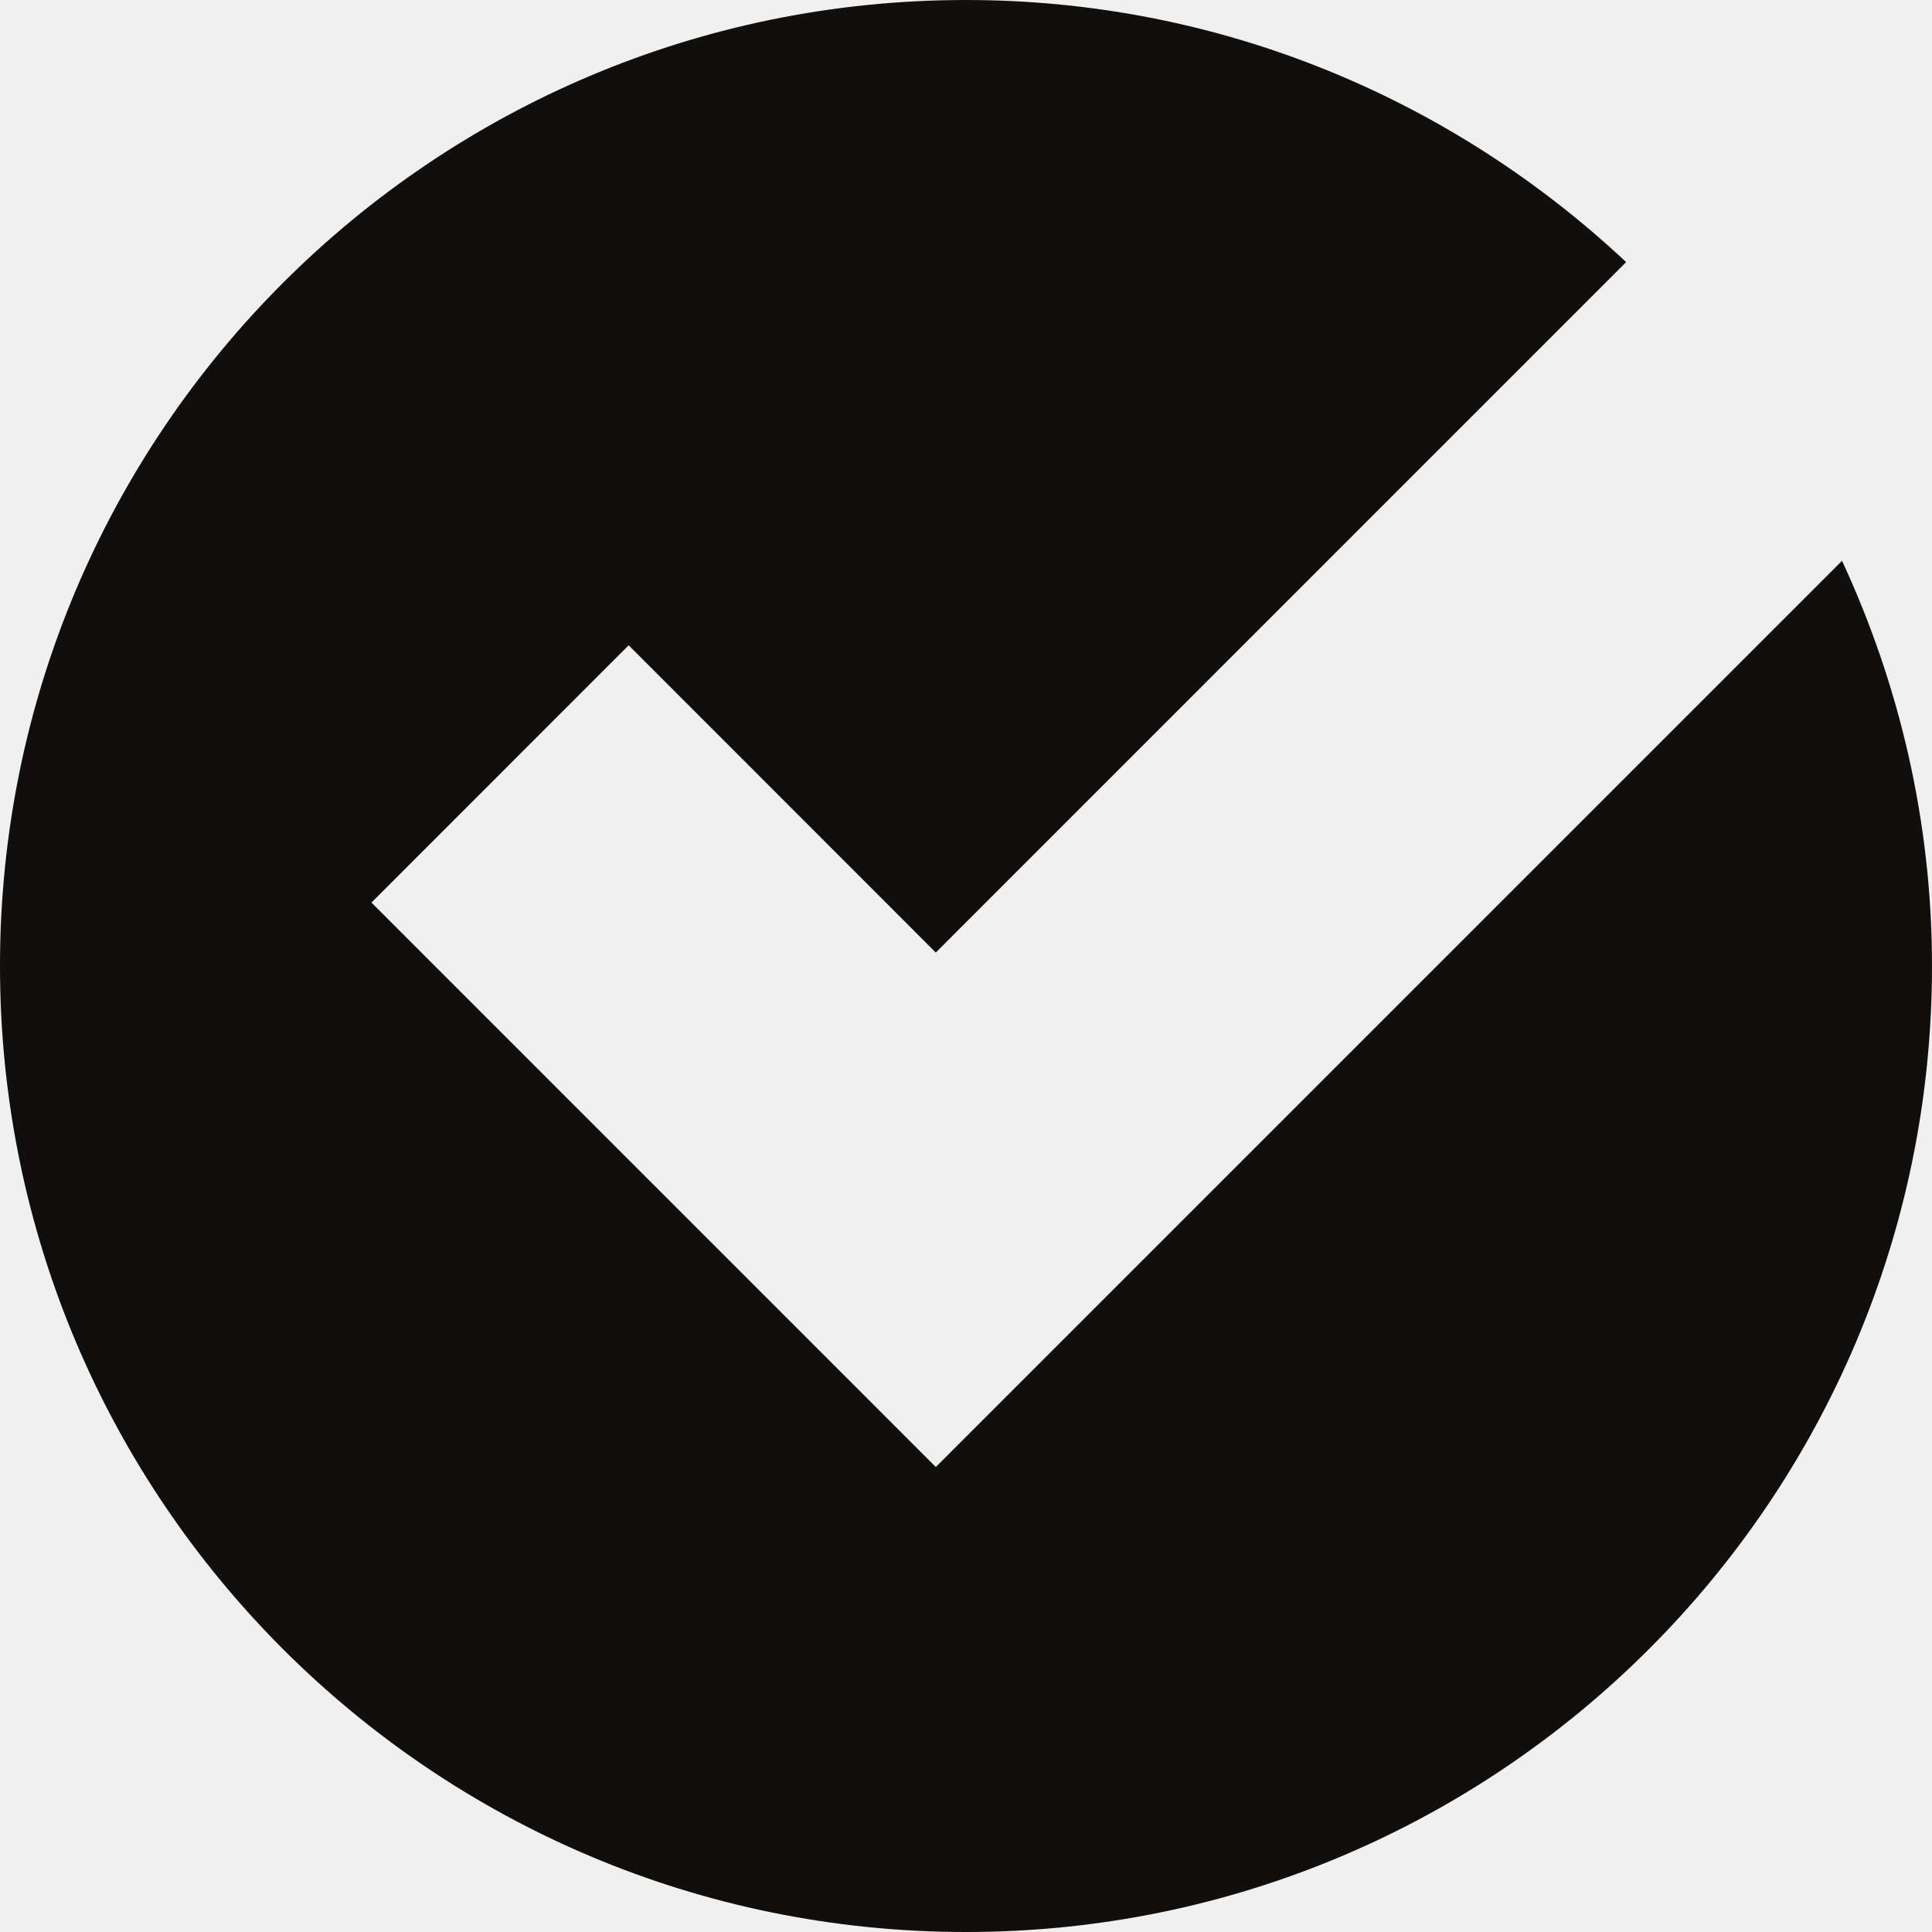
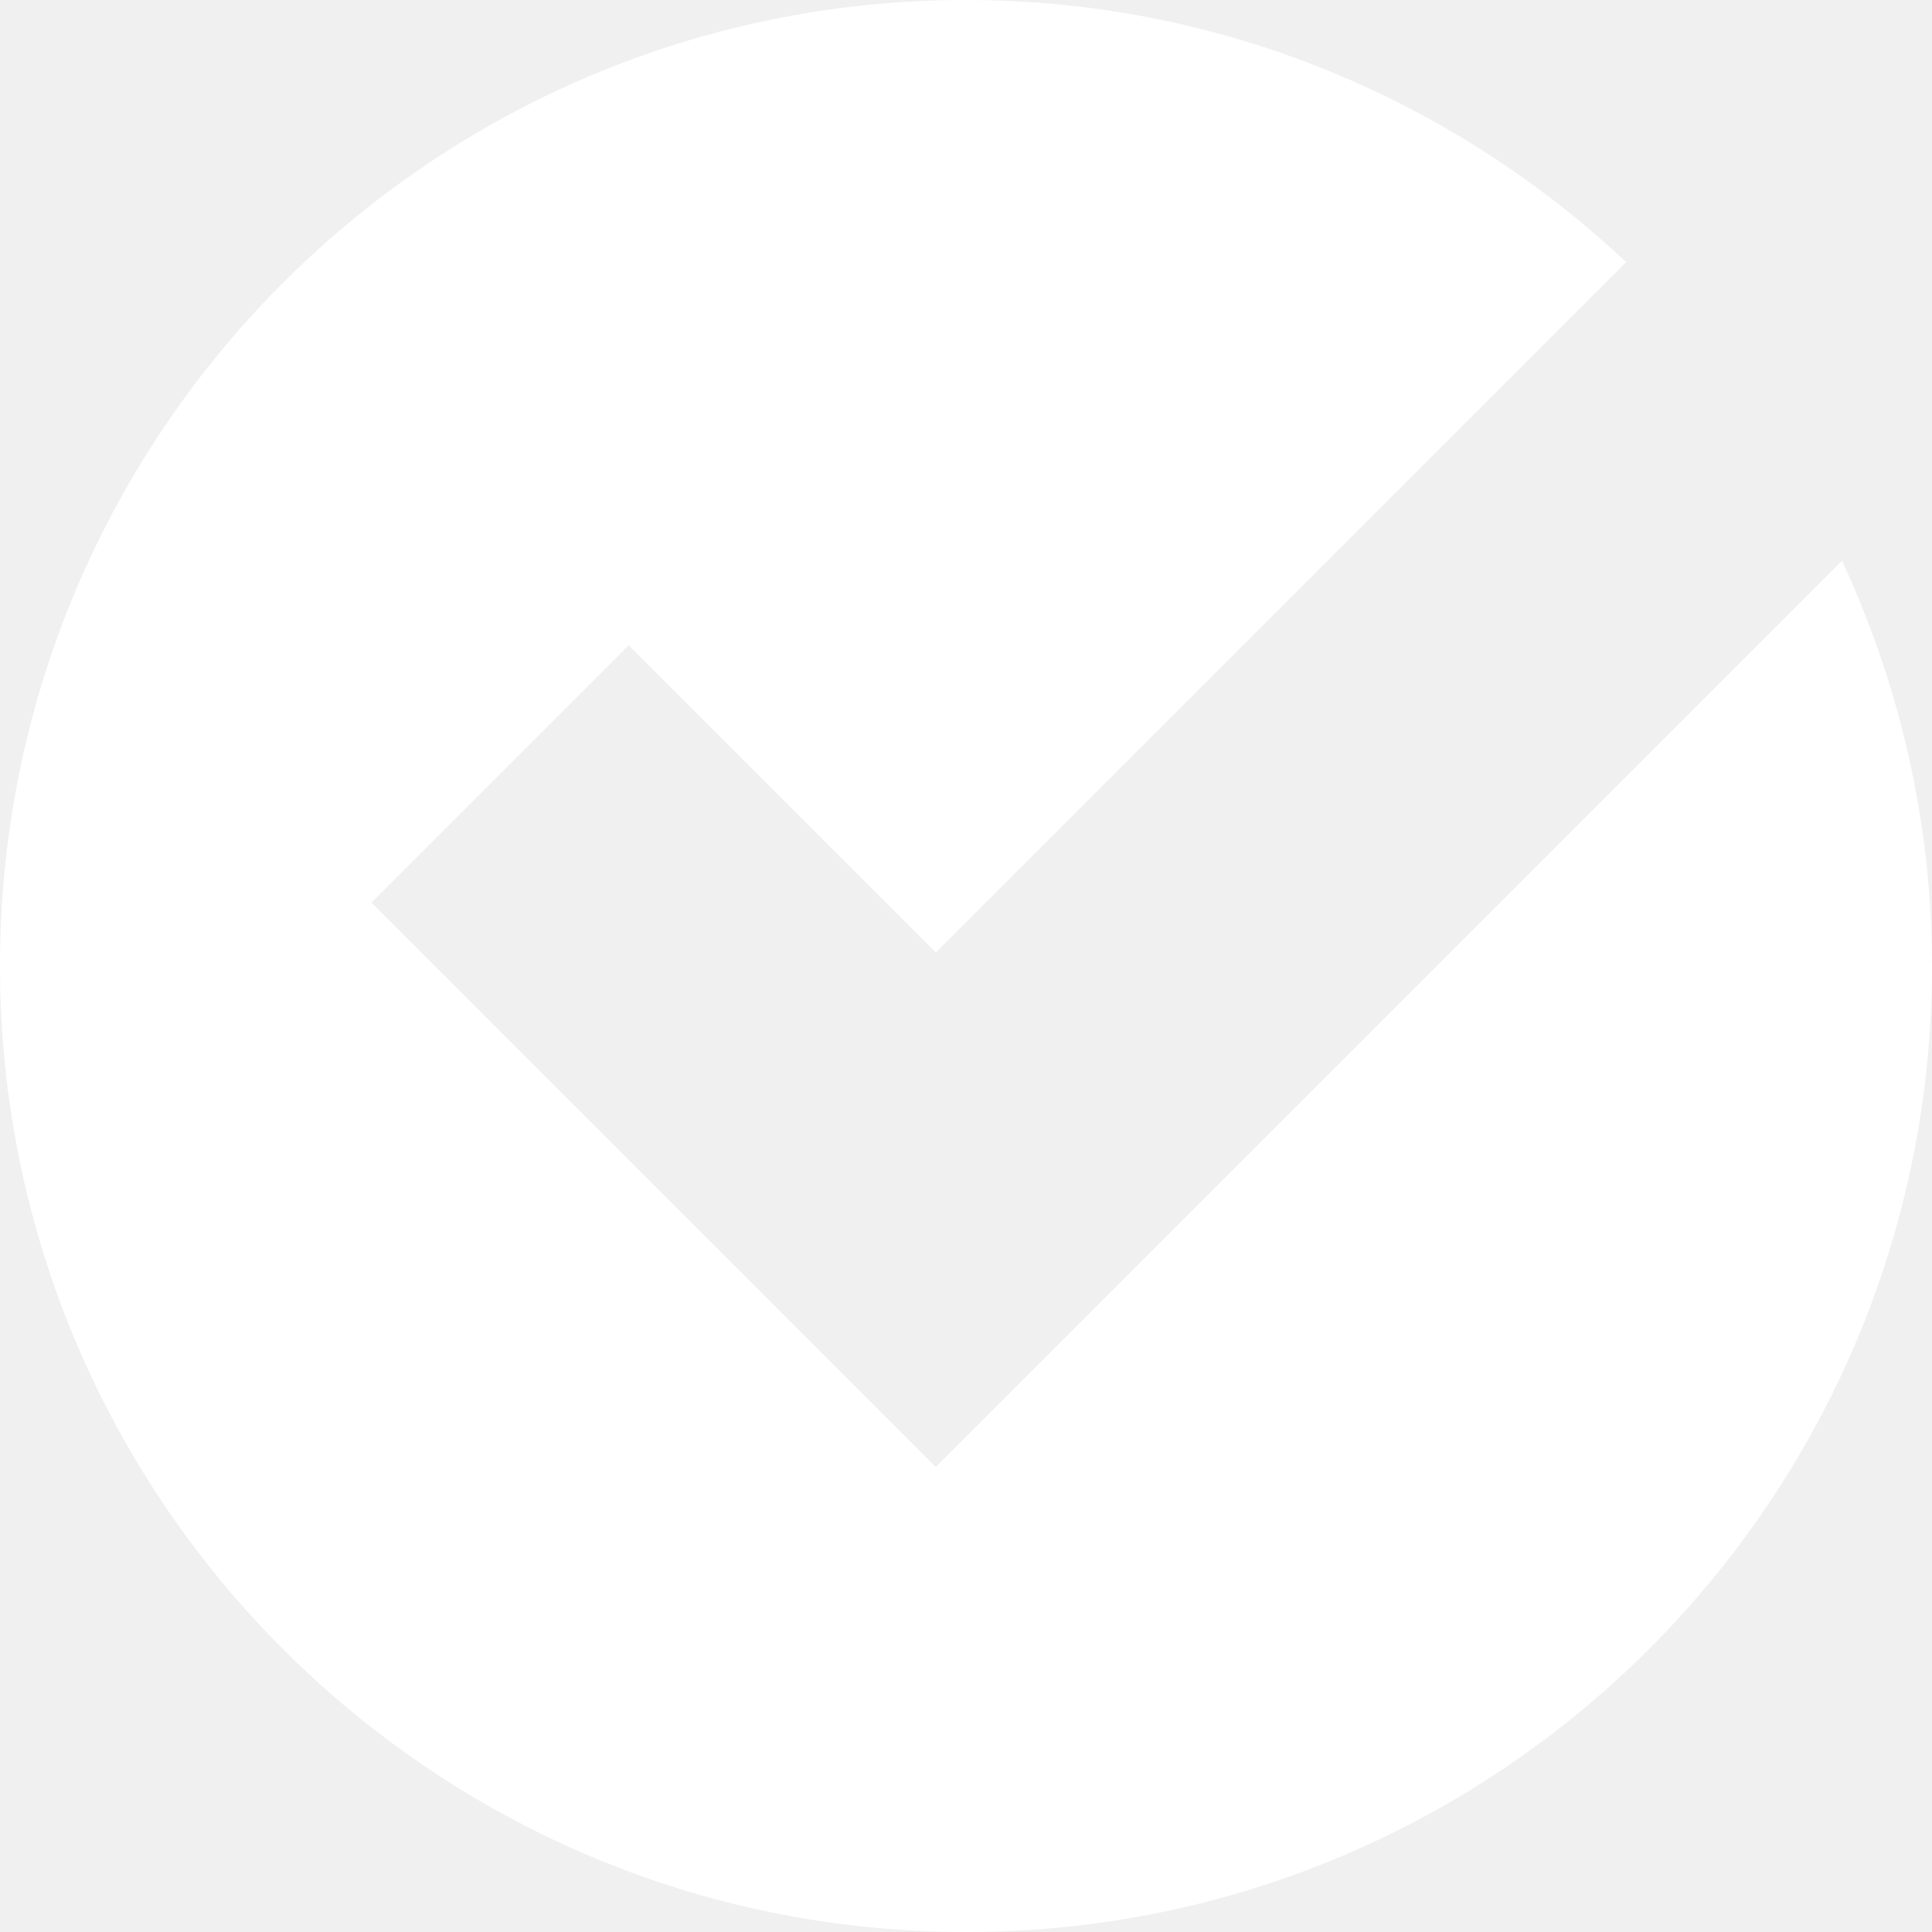
<svg xmlns="http://www.w3.org/2000/svg" version="1.1" width="40" height="40" viewBox="0 0 40 40">
  <g transform="matrix(1.333333,0,0,-1.333333,-365.5267,790.7026)">
    <g transform="scale(0.1)">
-       <path d="m 2886.77,5702.48 h -0.01 l -87.63,87.64 39.94,39.95 47.69,-47.71 107.2,107.21 c -26.83,25.17 -62.82,40.7 -102.51,40.7 -82.85,0 -150,-67.15 -150,-150 0,-82.83 67.15,-150 150,-150 82.83,0 150,67.17 150,150 0,22.5 -5.09,43.76 -13.97,62.92 l -140.71,-140.71" style="fill:#100f0d;fill-opacity:1;fill-rule:nonzero;stroke:none" />
+       <path d="m 2886.77,5702.48 h -0.01 l -87.63,87.64 39.94,39.95 47.69,-47.71 107.2,107.21 c -26.83,25.17 -62.82,40.7 -102.51,40.7 -82.85,0 -150,-67.15 -150,-150 0,-82.83 67.15,-150 150,-150 82.83,0 150,67.17 150,150 0,22.5 -5.09,43.76 -13.97,62.92 l -140.71,-140.71" style="fill:#ffffff;fill-opacity:1;fill-rule:nonzero;stroke:none" />
    </g>
  </g>
</svg>
